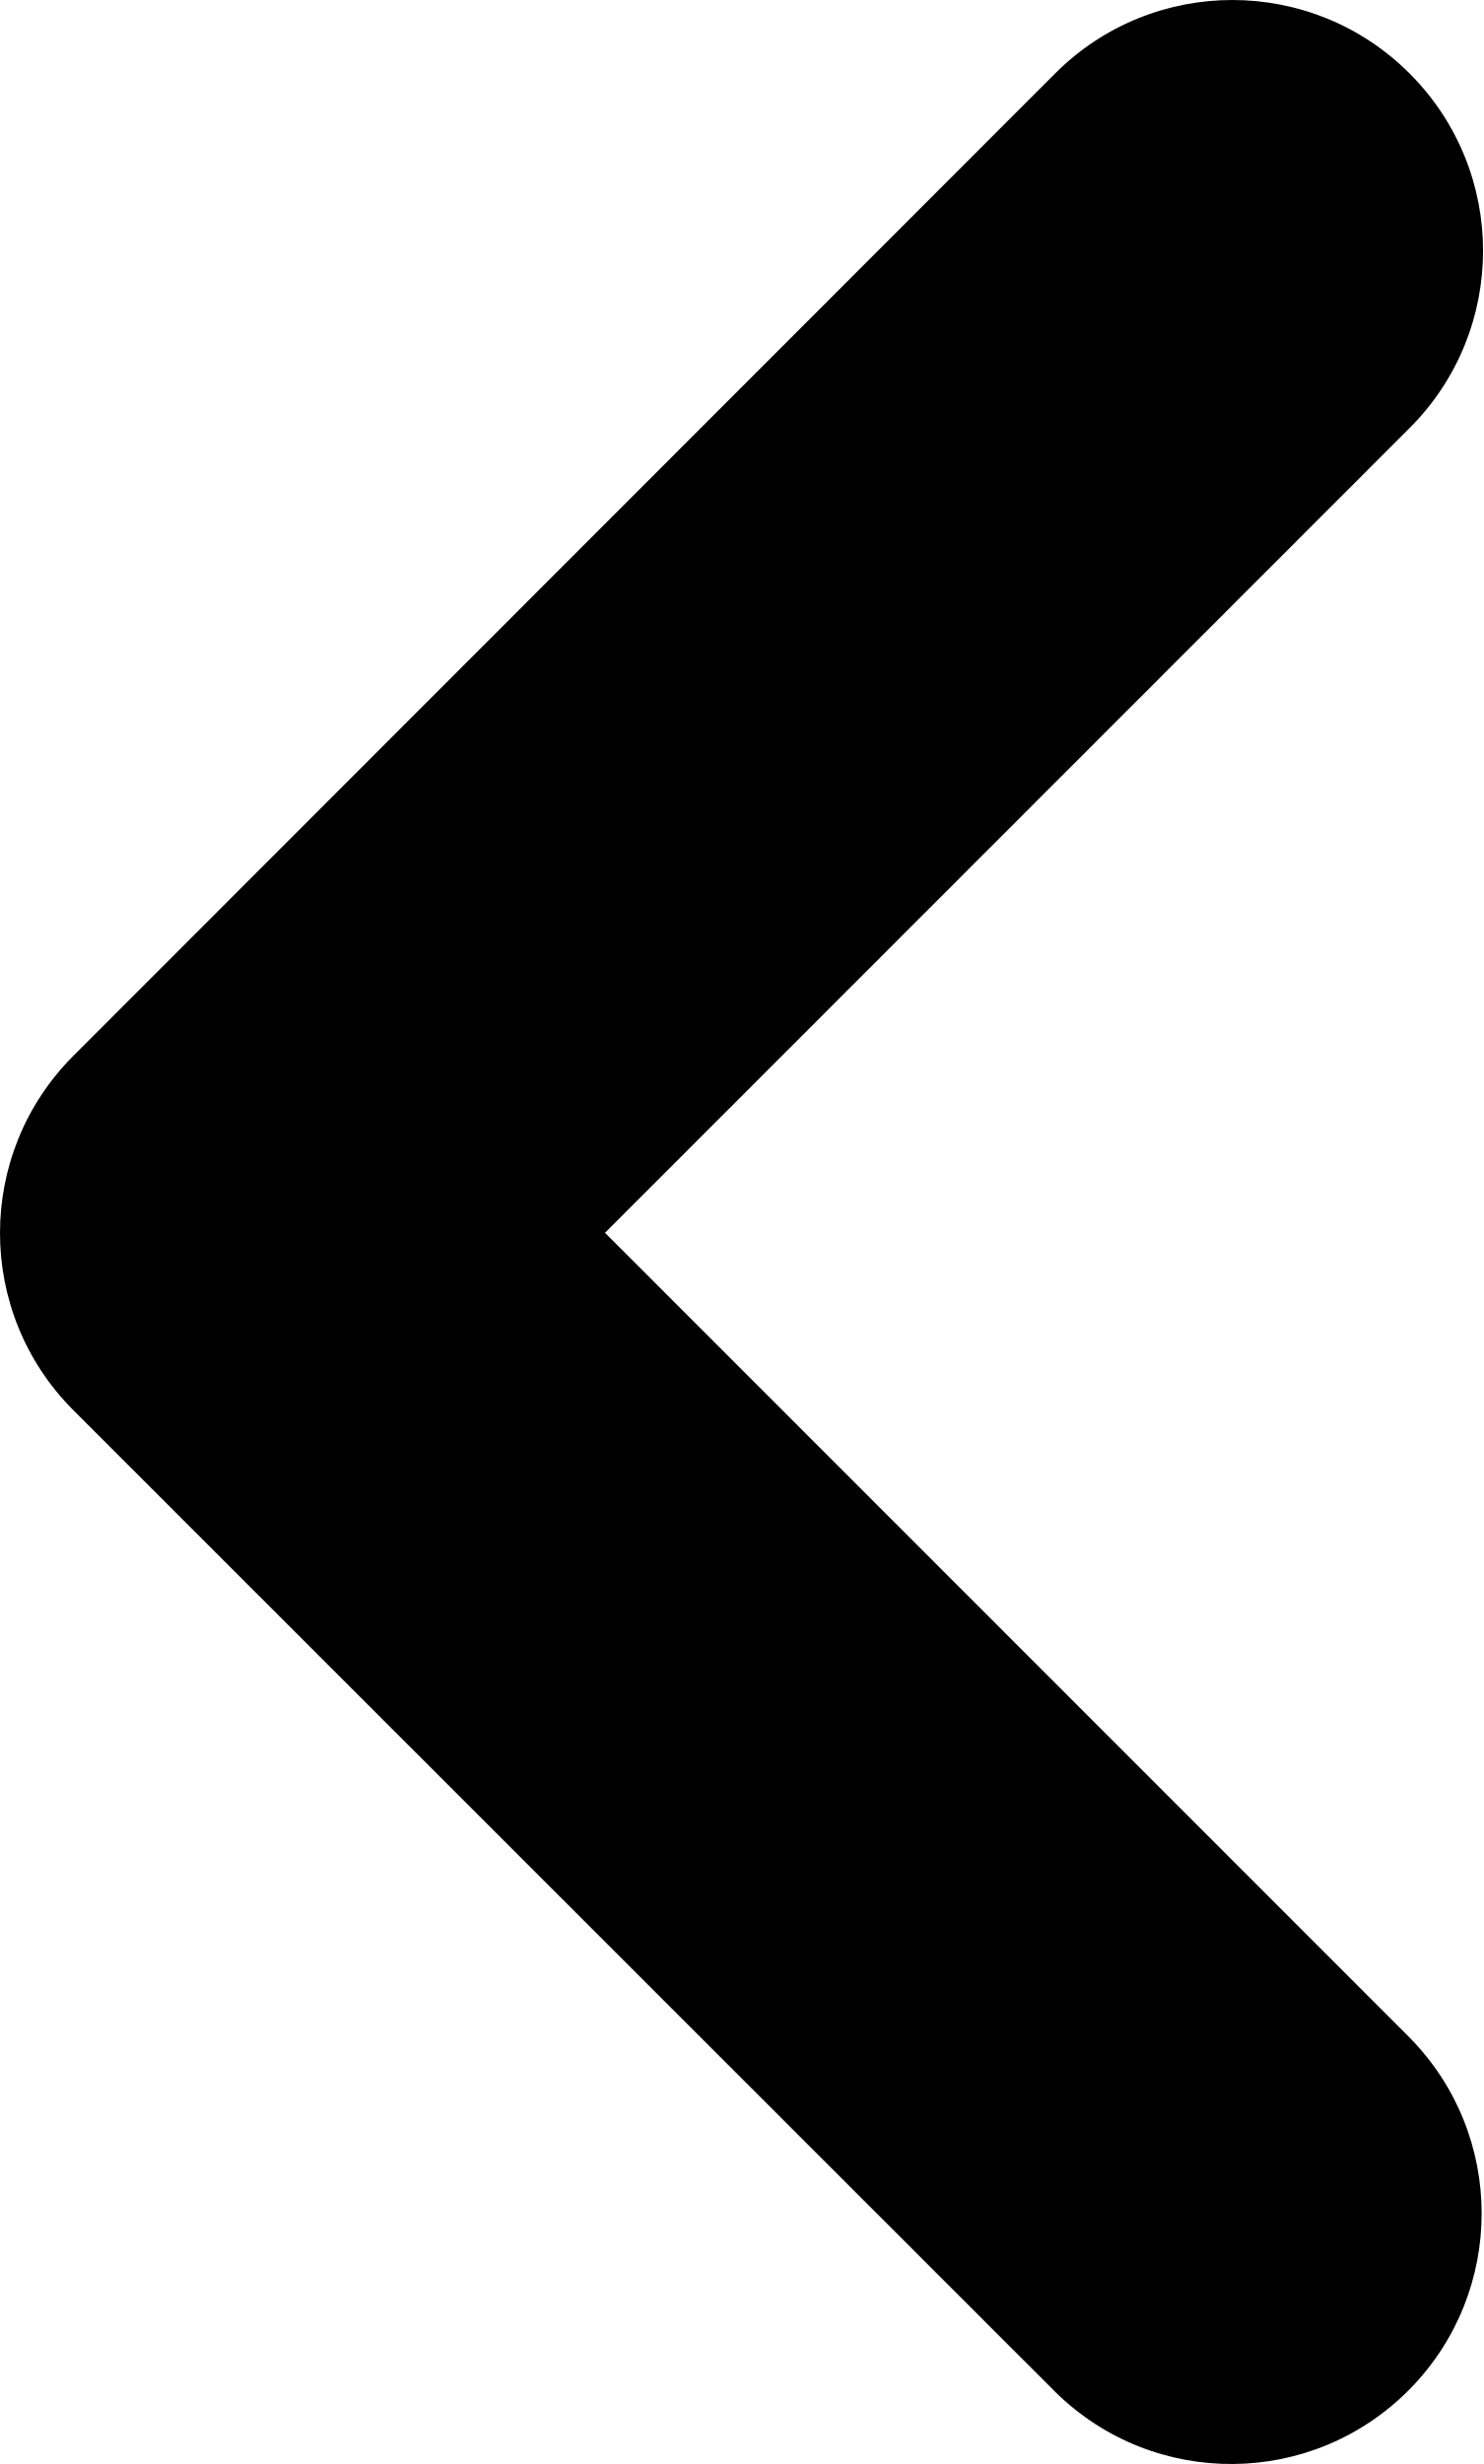
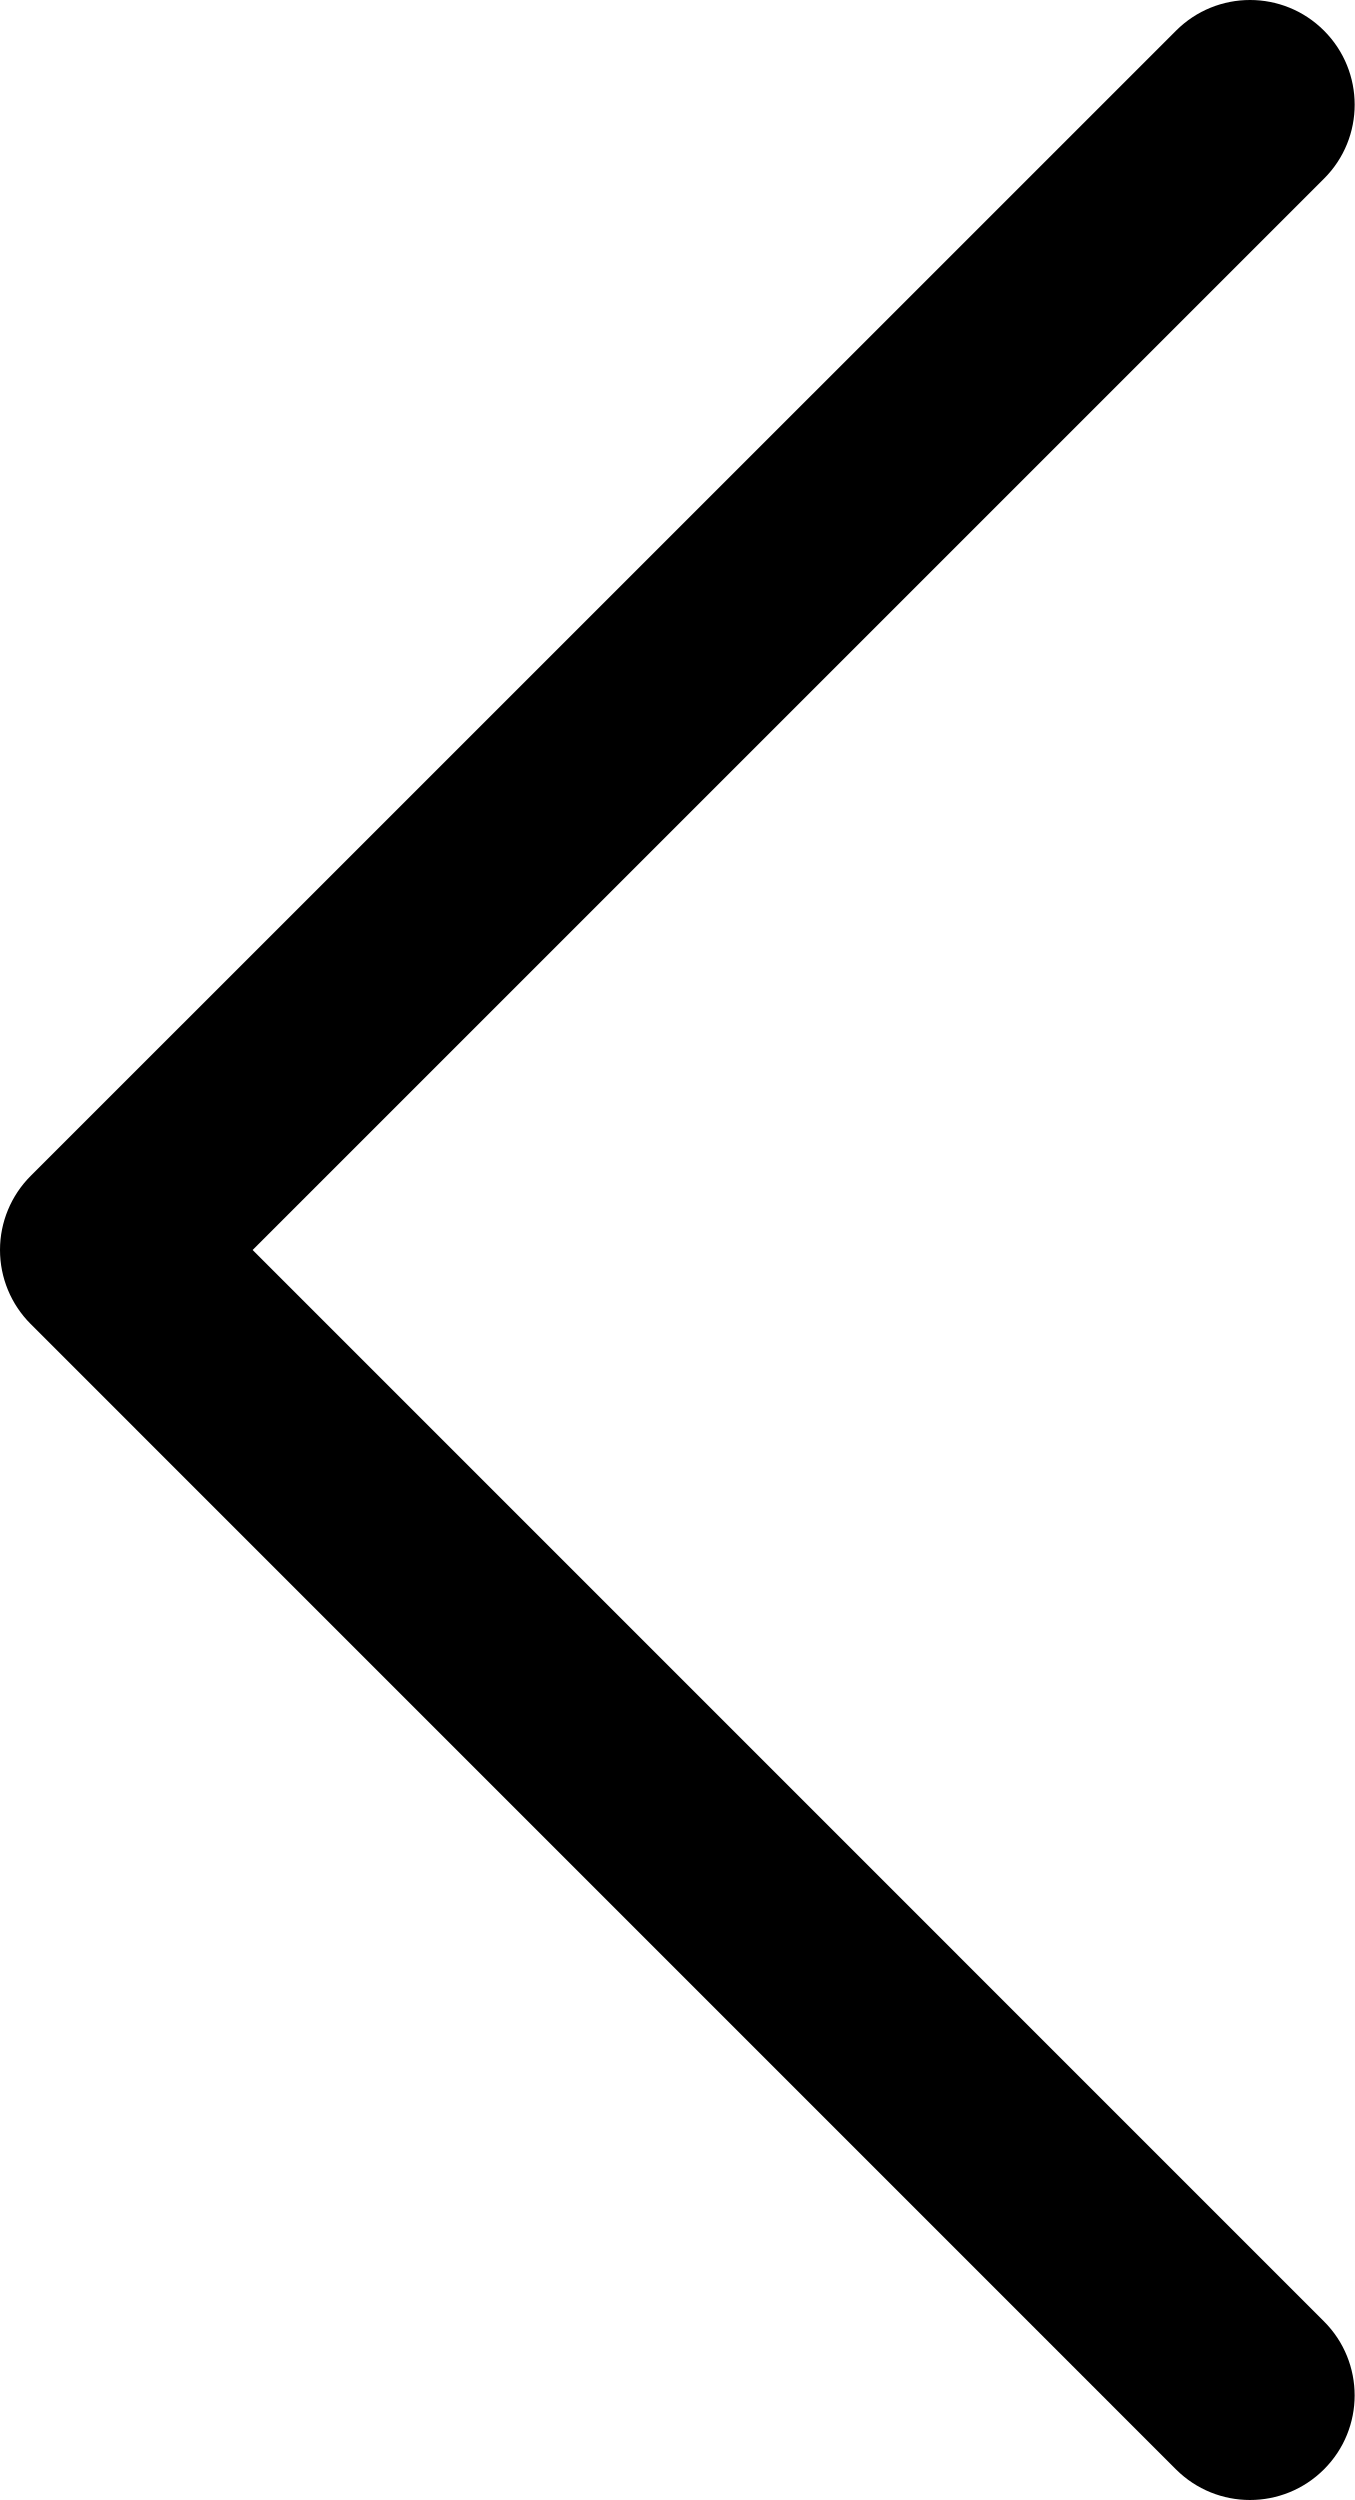
- <svg xmlns="http://www.w3.org/2000/svg" version="1.1" id="Layer_1" x="0px" y="0px" width="231.586px" height="384.683px" viewBox="0 0 231.586 384.683" enable-background="new 0 0 231.586 384.683" xml:space="preserve">
-   <path d="M220.113,11.474c-15.27-15.286-40.039-15.3-55.324-0.031c-0.011,0.01-0.021,0.021-0.031,0.031L11.473,164.824  c-15.285,15.269-15.299,40.039-0.03,55.325c0.01,0.01,0.021,0.021,0.03,0.03l153.351,153.285  c15.409,15.145,40.178,14.93,55.322-0.479c14.972-15.233,14.957-39.659-0.032-54.875L94.473,192.469L220.113,66.828  c15.285-15.269,15.299-40.038,0.03-55.324C220.134,11.494,220.123,11.484,220.113,11.474z" />
+ <svg xmlns="http://www.w3.org/2000/svg" version="1.1" id="Layer_1" x="0px" y="0px" width="211.002px" height="389.398px" viewBox="0 0 211.002 389.398" enable-background="new 0 0 211.002 389.398" xml:space="preserve">
+   <path d="M194.693,389.398c-4.173,0-8.339-1.591-11.527-4.772L4.772,206.22C1.715,203.161,0,199.021,0,194.692  c0-4.33,1.721-8.47,4.772-11.527L183.179,4.777c6.37-6.37,16.685-6.37,23.049,0c6.363,6.37,6.37,16.691,0,23.048L39.348,194.698  l166.873,166.88c6.37,6.37,6.37,16.685,0,23.048C203.032,387.808,198.866,389.398,194.693,389.398z" />
</svg>
